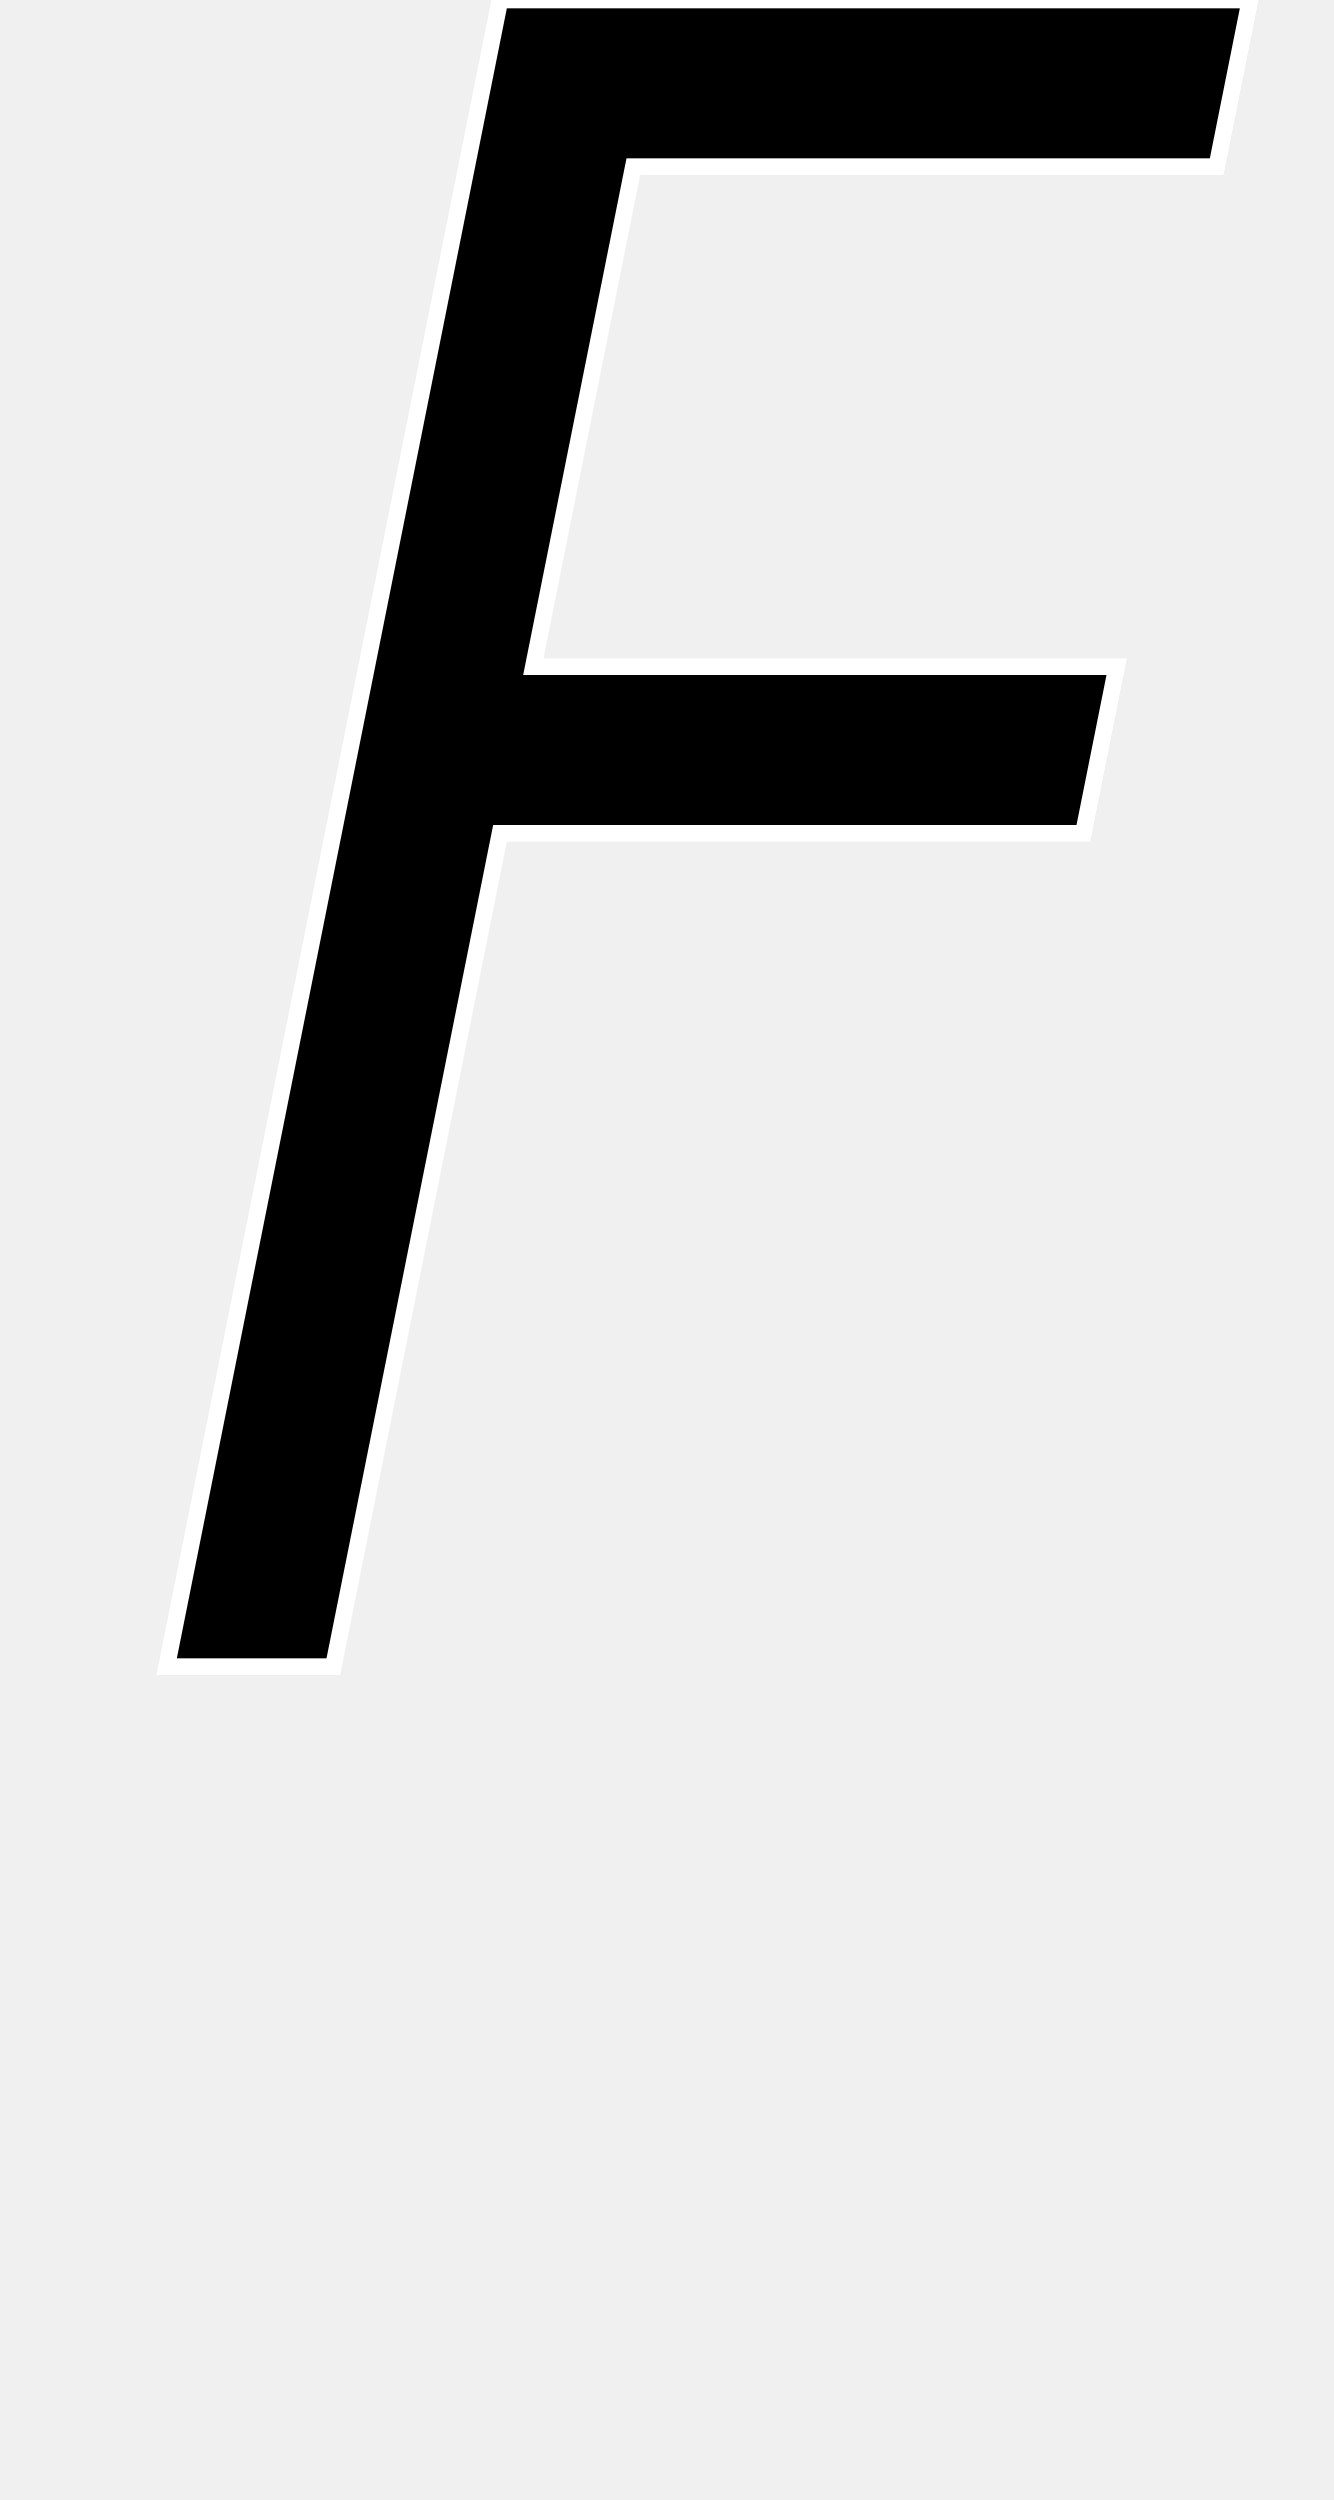
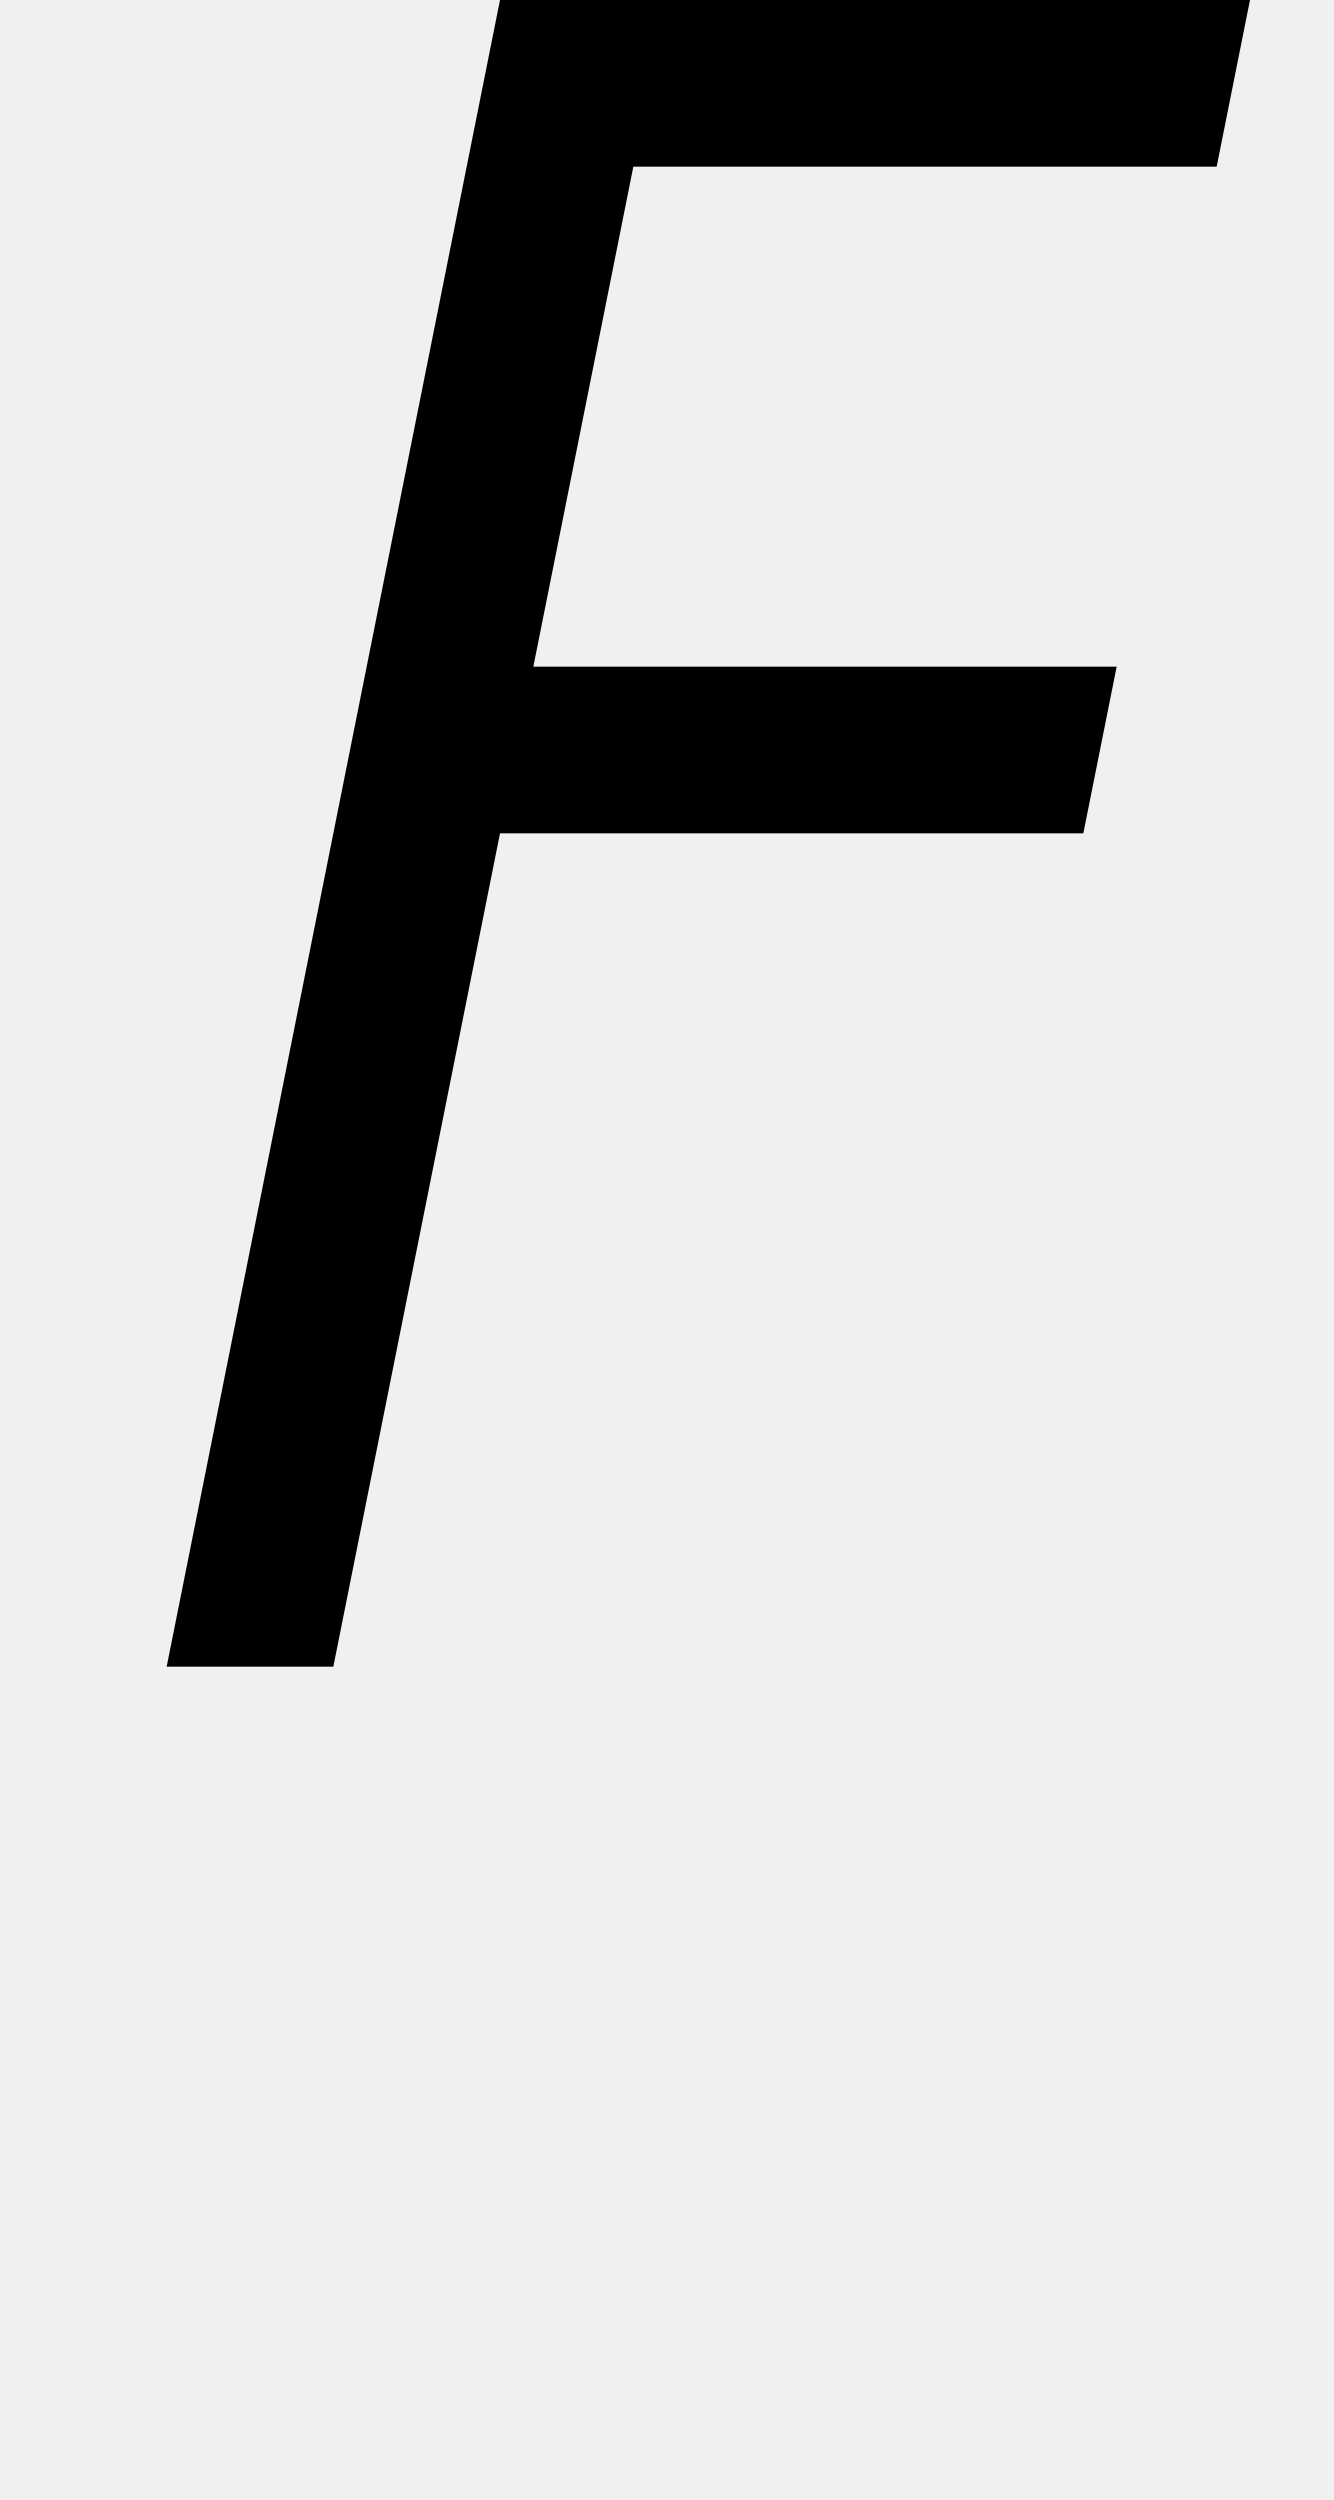
<svg xmlns="http://www.w3.org/2000/svg" viewBox="0 0 80 150" version="1.1">
-   <path d="   M 0,0   m 30,0   l -20,100   h 10   l 10,-50   h 35   l 2,-10   h -35   l 6,-30   h 35   l 2,-10   h -45   z   " fill-rule="evenodd" fill="#000000" stroke="#ffffff" stroke-width="1" />
+   <path d="   M 0,0   m 30,0   l -20,100   h 10   l 10,-50   h 35   l 2,-10   h -35   l 6,-30   h 35   l 2,-10   h -45   z   " fill-rule="evenodd" fill="#000000" stroke="none" />
</svg>
